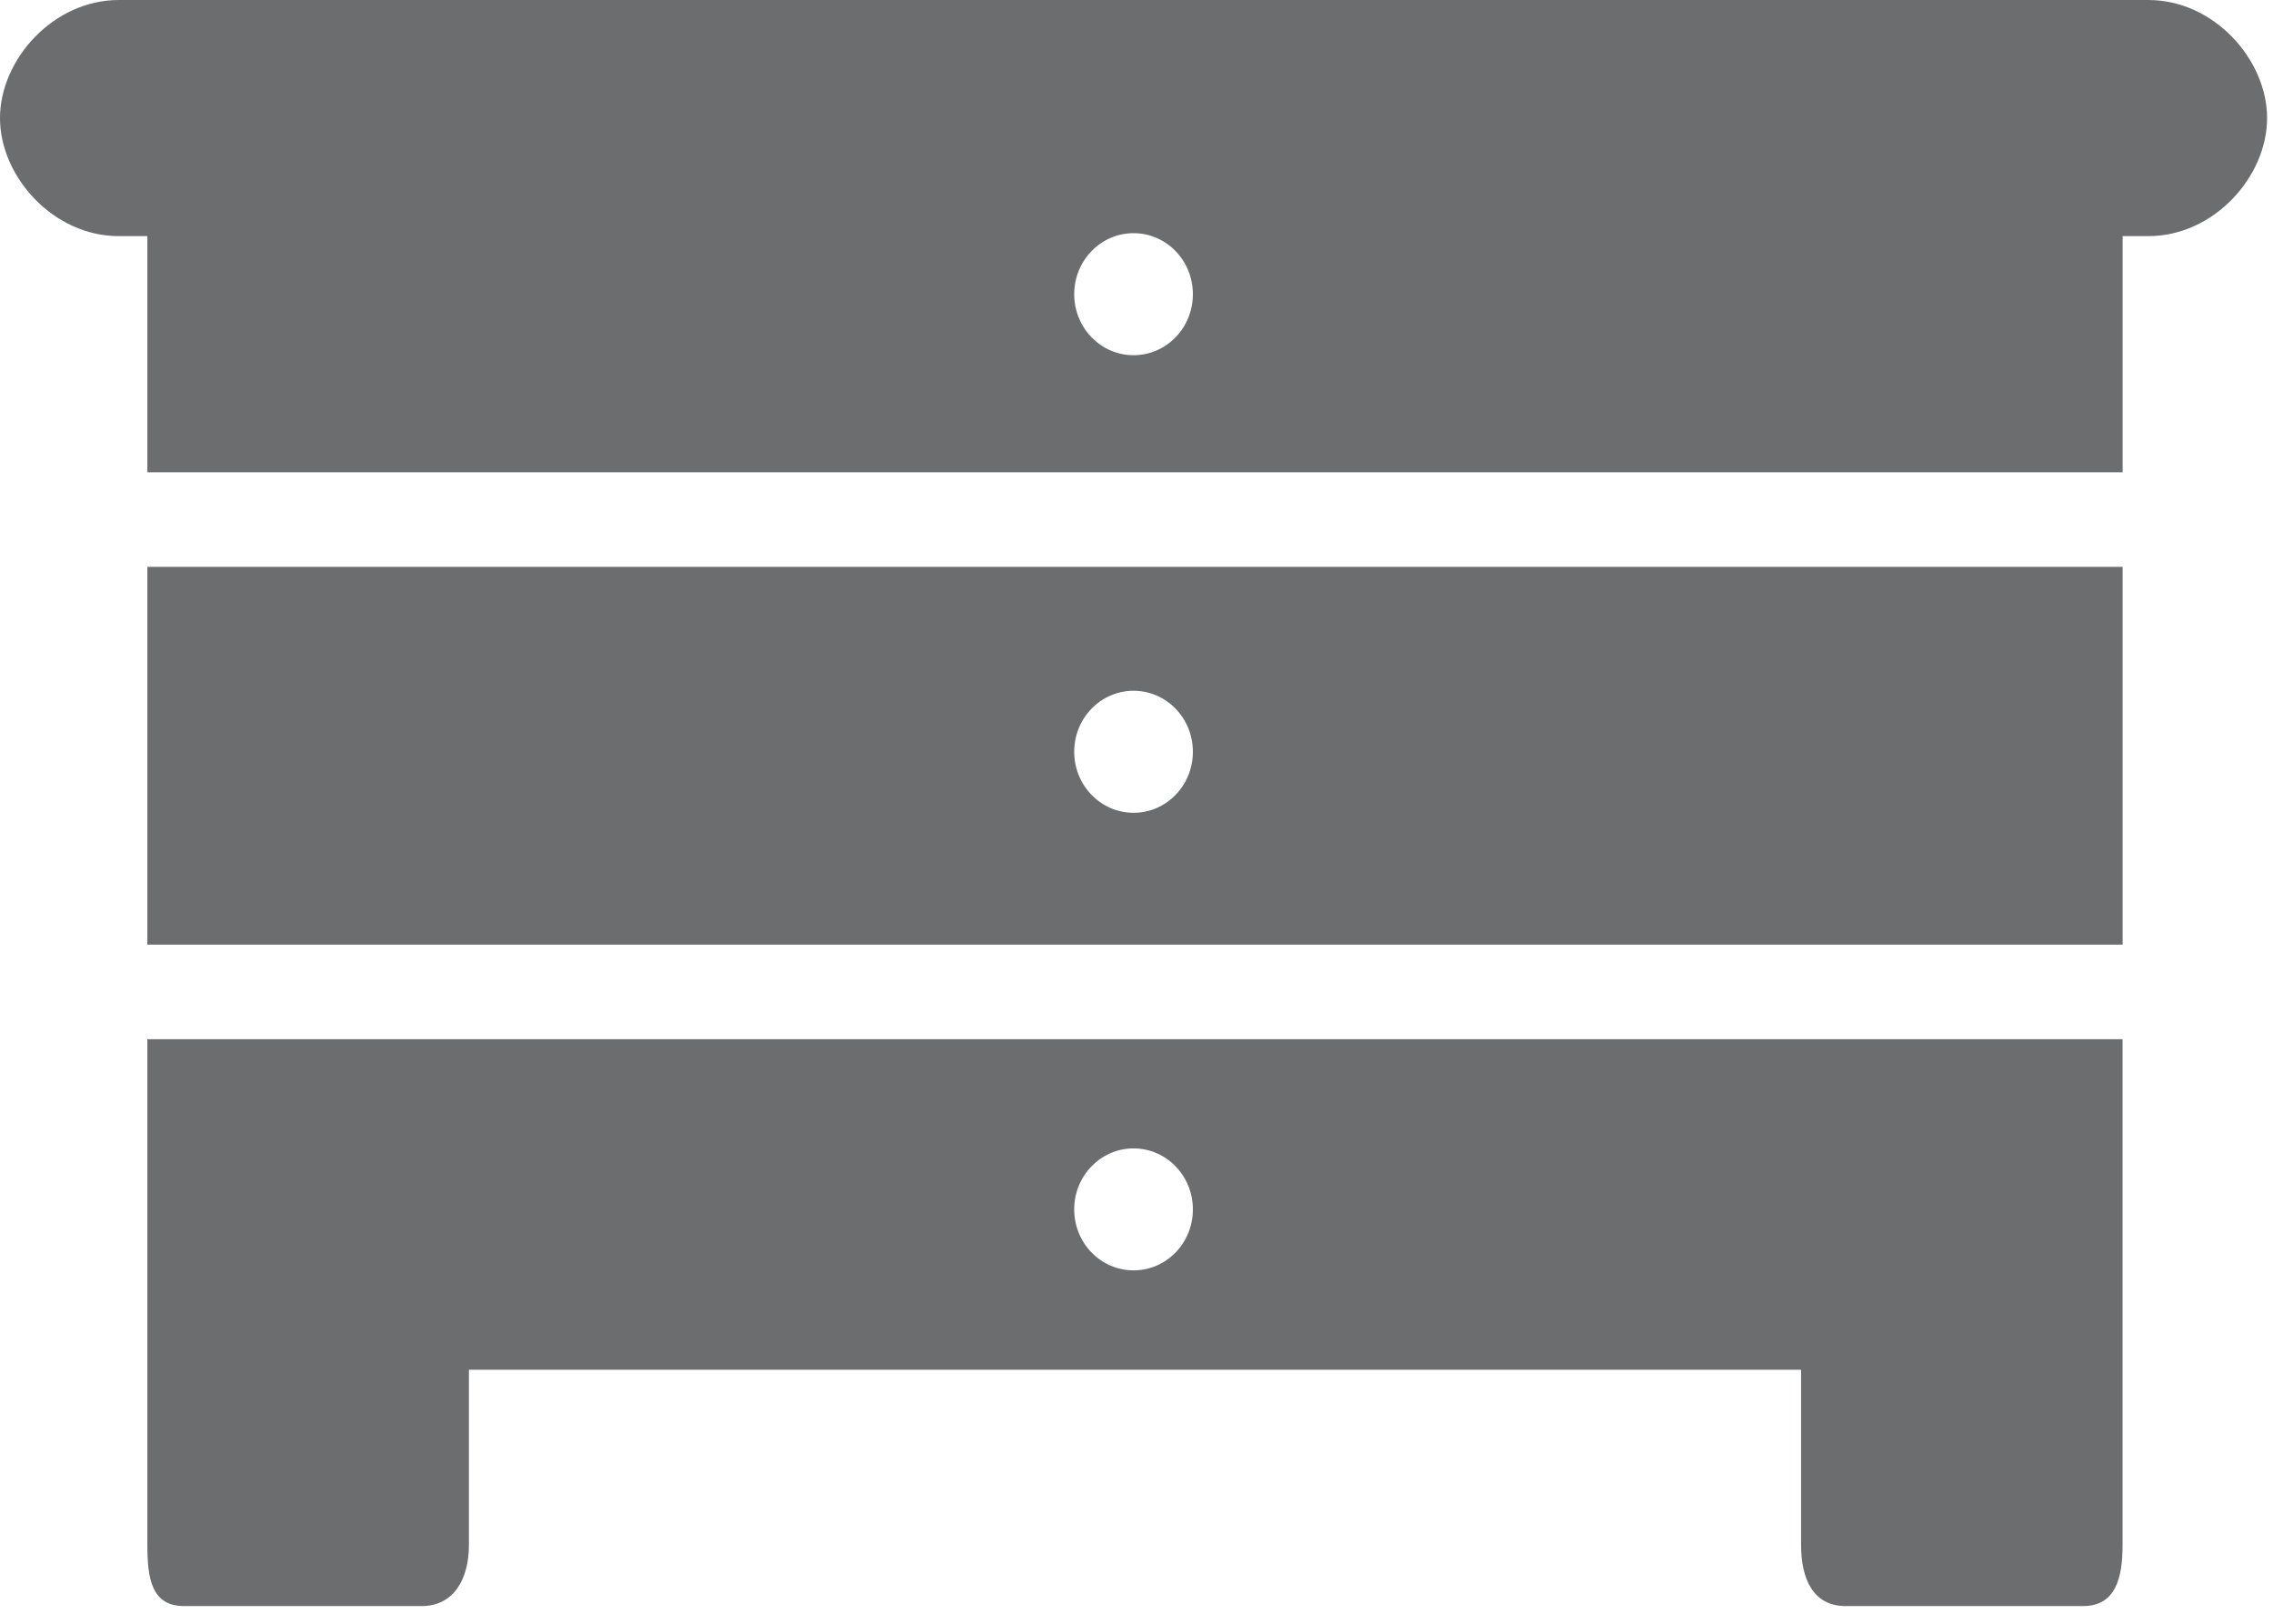
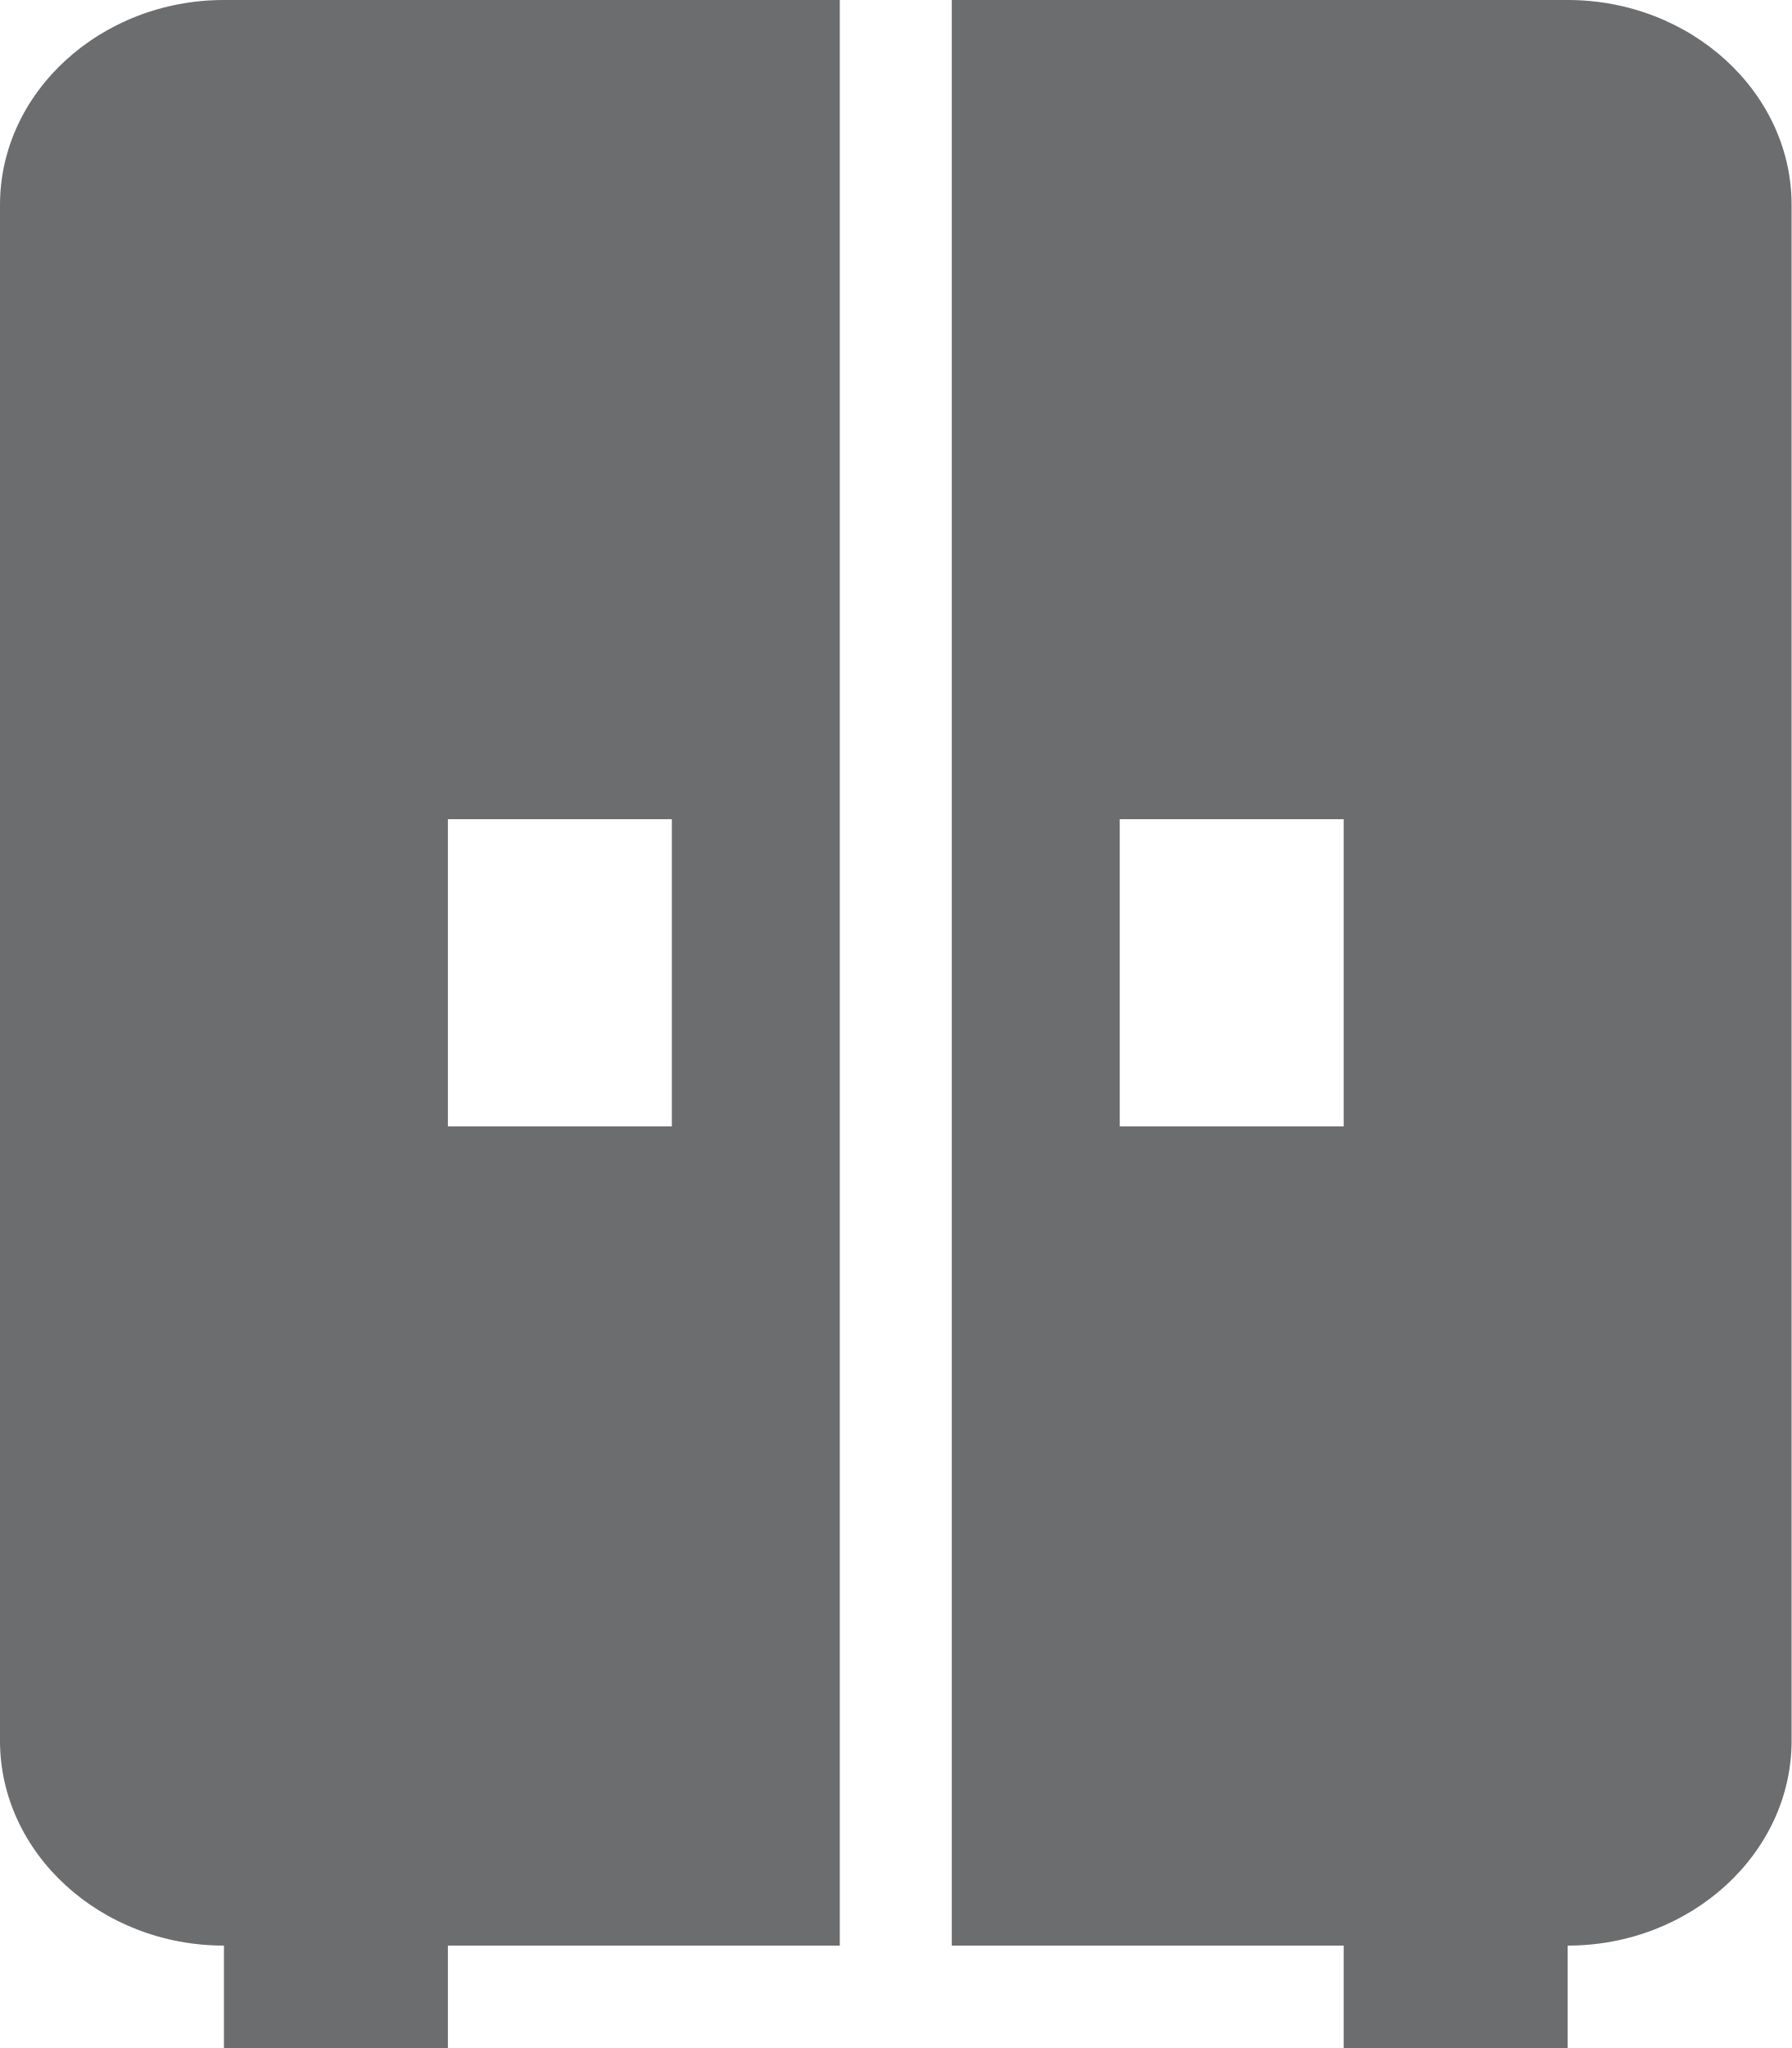
- <svg xmlns="http://www.w3.org/2000/svg" width="77" height="55" viewBox="0 0 77 55" fill="none">
-   <path d="M72.779 0H4.021C1.81 0 0 2.011 0 4C0 5.989 1.81 7.998 4.021 7.998H4.992V15.998H71.906V7.998H72.779C74.992 7.998 76.8 5.989 76.8 4C76.8 2.011 74.992 0 72.779 0ZM38.4 12.032C37.29 12.032 36.39 11.106 36.39 9.965C36.39 8.824 37.29 7.898 38.4 7.898C39.512 7.898 40.41 8.824 40.41 9.965C40.41 11.106 39.512 12.032 38.4 12.032ZM4.992 31.997H71.906V19.2H4.992V31.997ZM38.4 23.398C39.512 23.398 40.41 24.323 40.41 25.464C40.41 26.606 39.512 27.531 38.4 27.531C37.29 27.531 36.39 26.606 36.39 25.464C36.389 24.323 37.29 23.398 38.4 23.398ZM4.992 43.032V52.334C4.992 53.47 5.134 54.402 6.24 54.402H14.278C15.384 54.402 15.885 53.47 15.885 52.334V46.398H61.013V52.334C61.013 53.47 61.416 54.402 62.52 54.402H70.56C71.662 54.402 71.904 53.47 71.904 52.334V35.2H4.992V43.032ZM38.4 38.899C39.512 38.899 40.41 39.826 40.41 40.965C40.41 42.109 39.512 43.03 38.4 43.03C37.29 43.03 36.39 42.109 36.39 40.965C36.389 39.827 37.29 38.899 38.4 38.899Z" fill="#6C6D6F" />
+ <svg xmlns="http://www.w3.org/2000/svg" width="70" height="80" viewBox="0 0 70 80" fill="none">
+   <path d="M0 8V68C0 72.4 3.938 76 8.75 76V80H17.5V76H32.812V0H8.75C3.938 0 0 3.6 0 8ZM17.5 32H26.25V44H17.5V32ZM61.25 0H37.188V76H52.5V80H61.25V76C66.062 76 70 72.4 70 68V8C70 3.6 66.062 0 61.25 0ZM52.5 44H43.75V32H52.5V44Z" fill="#6C6D6F" />
</svg>
